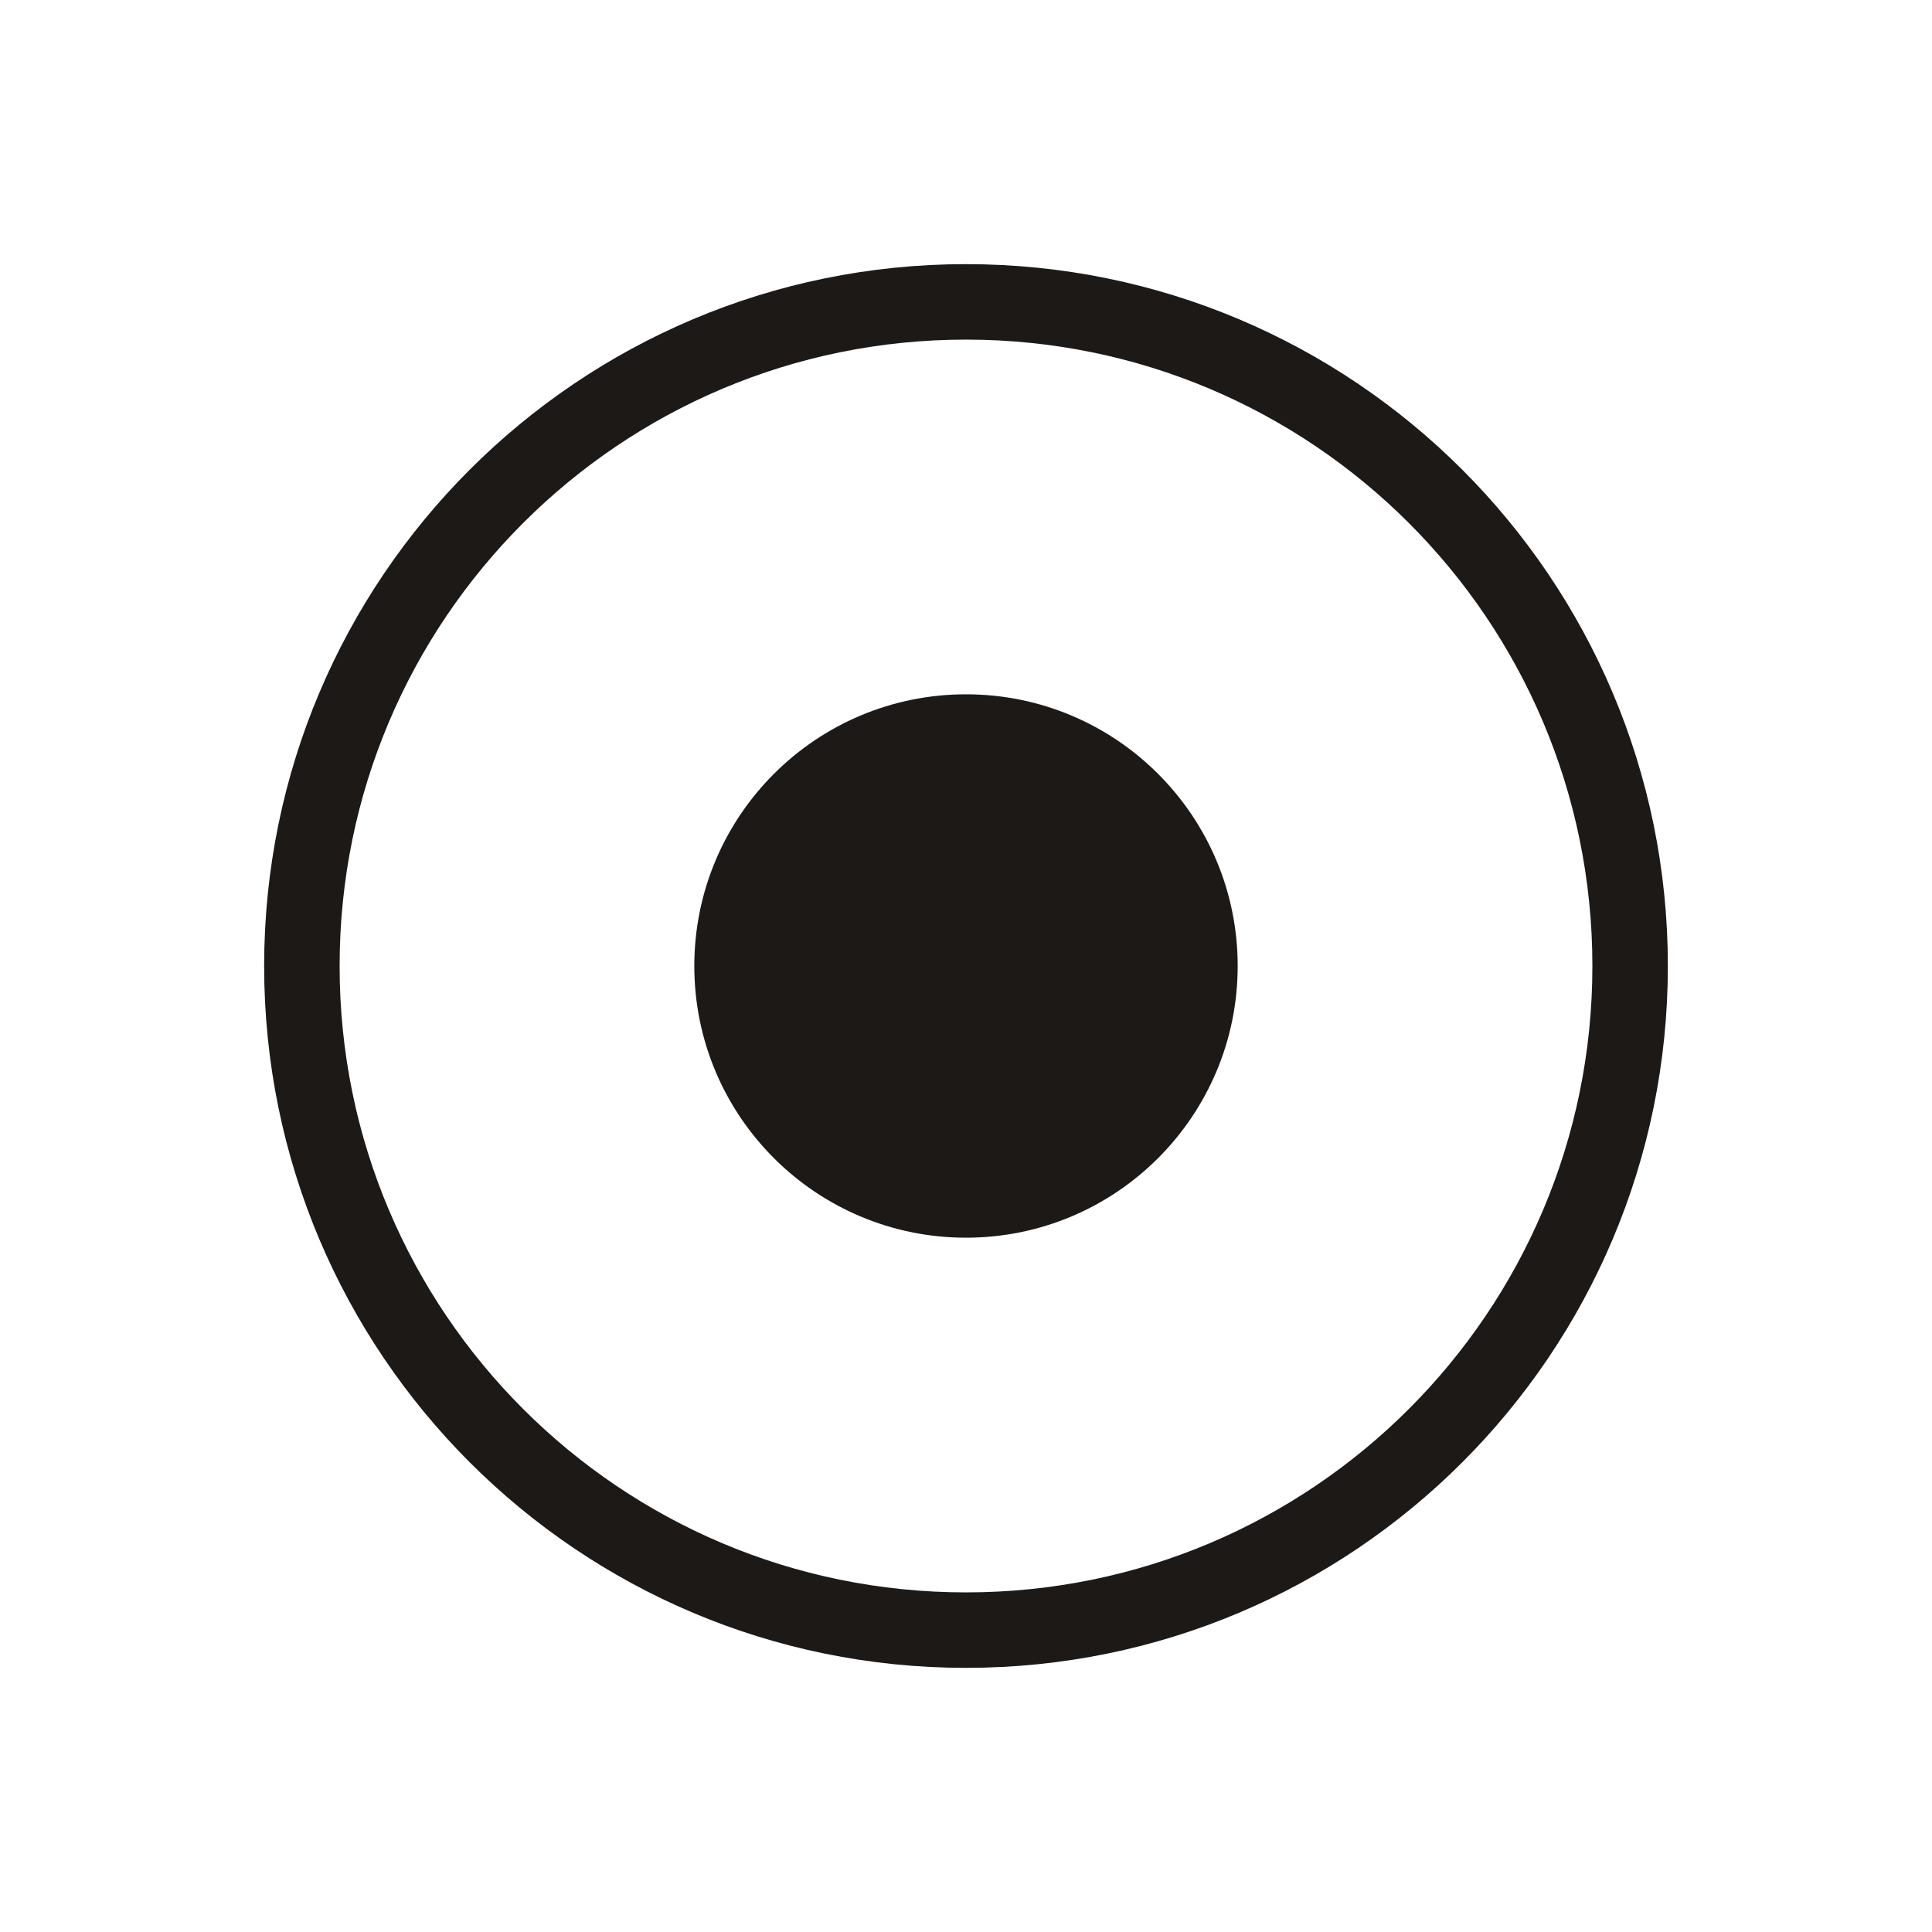
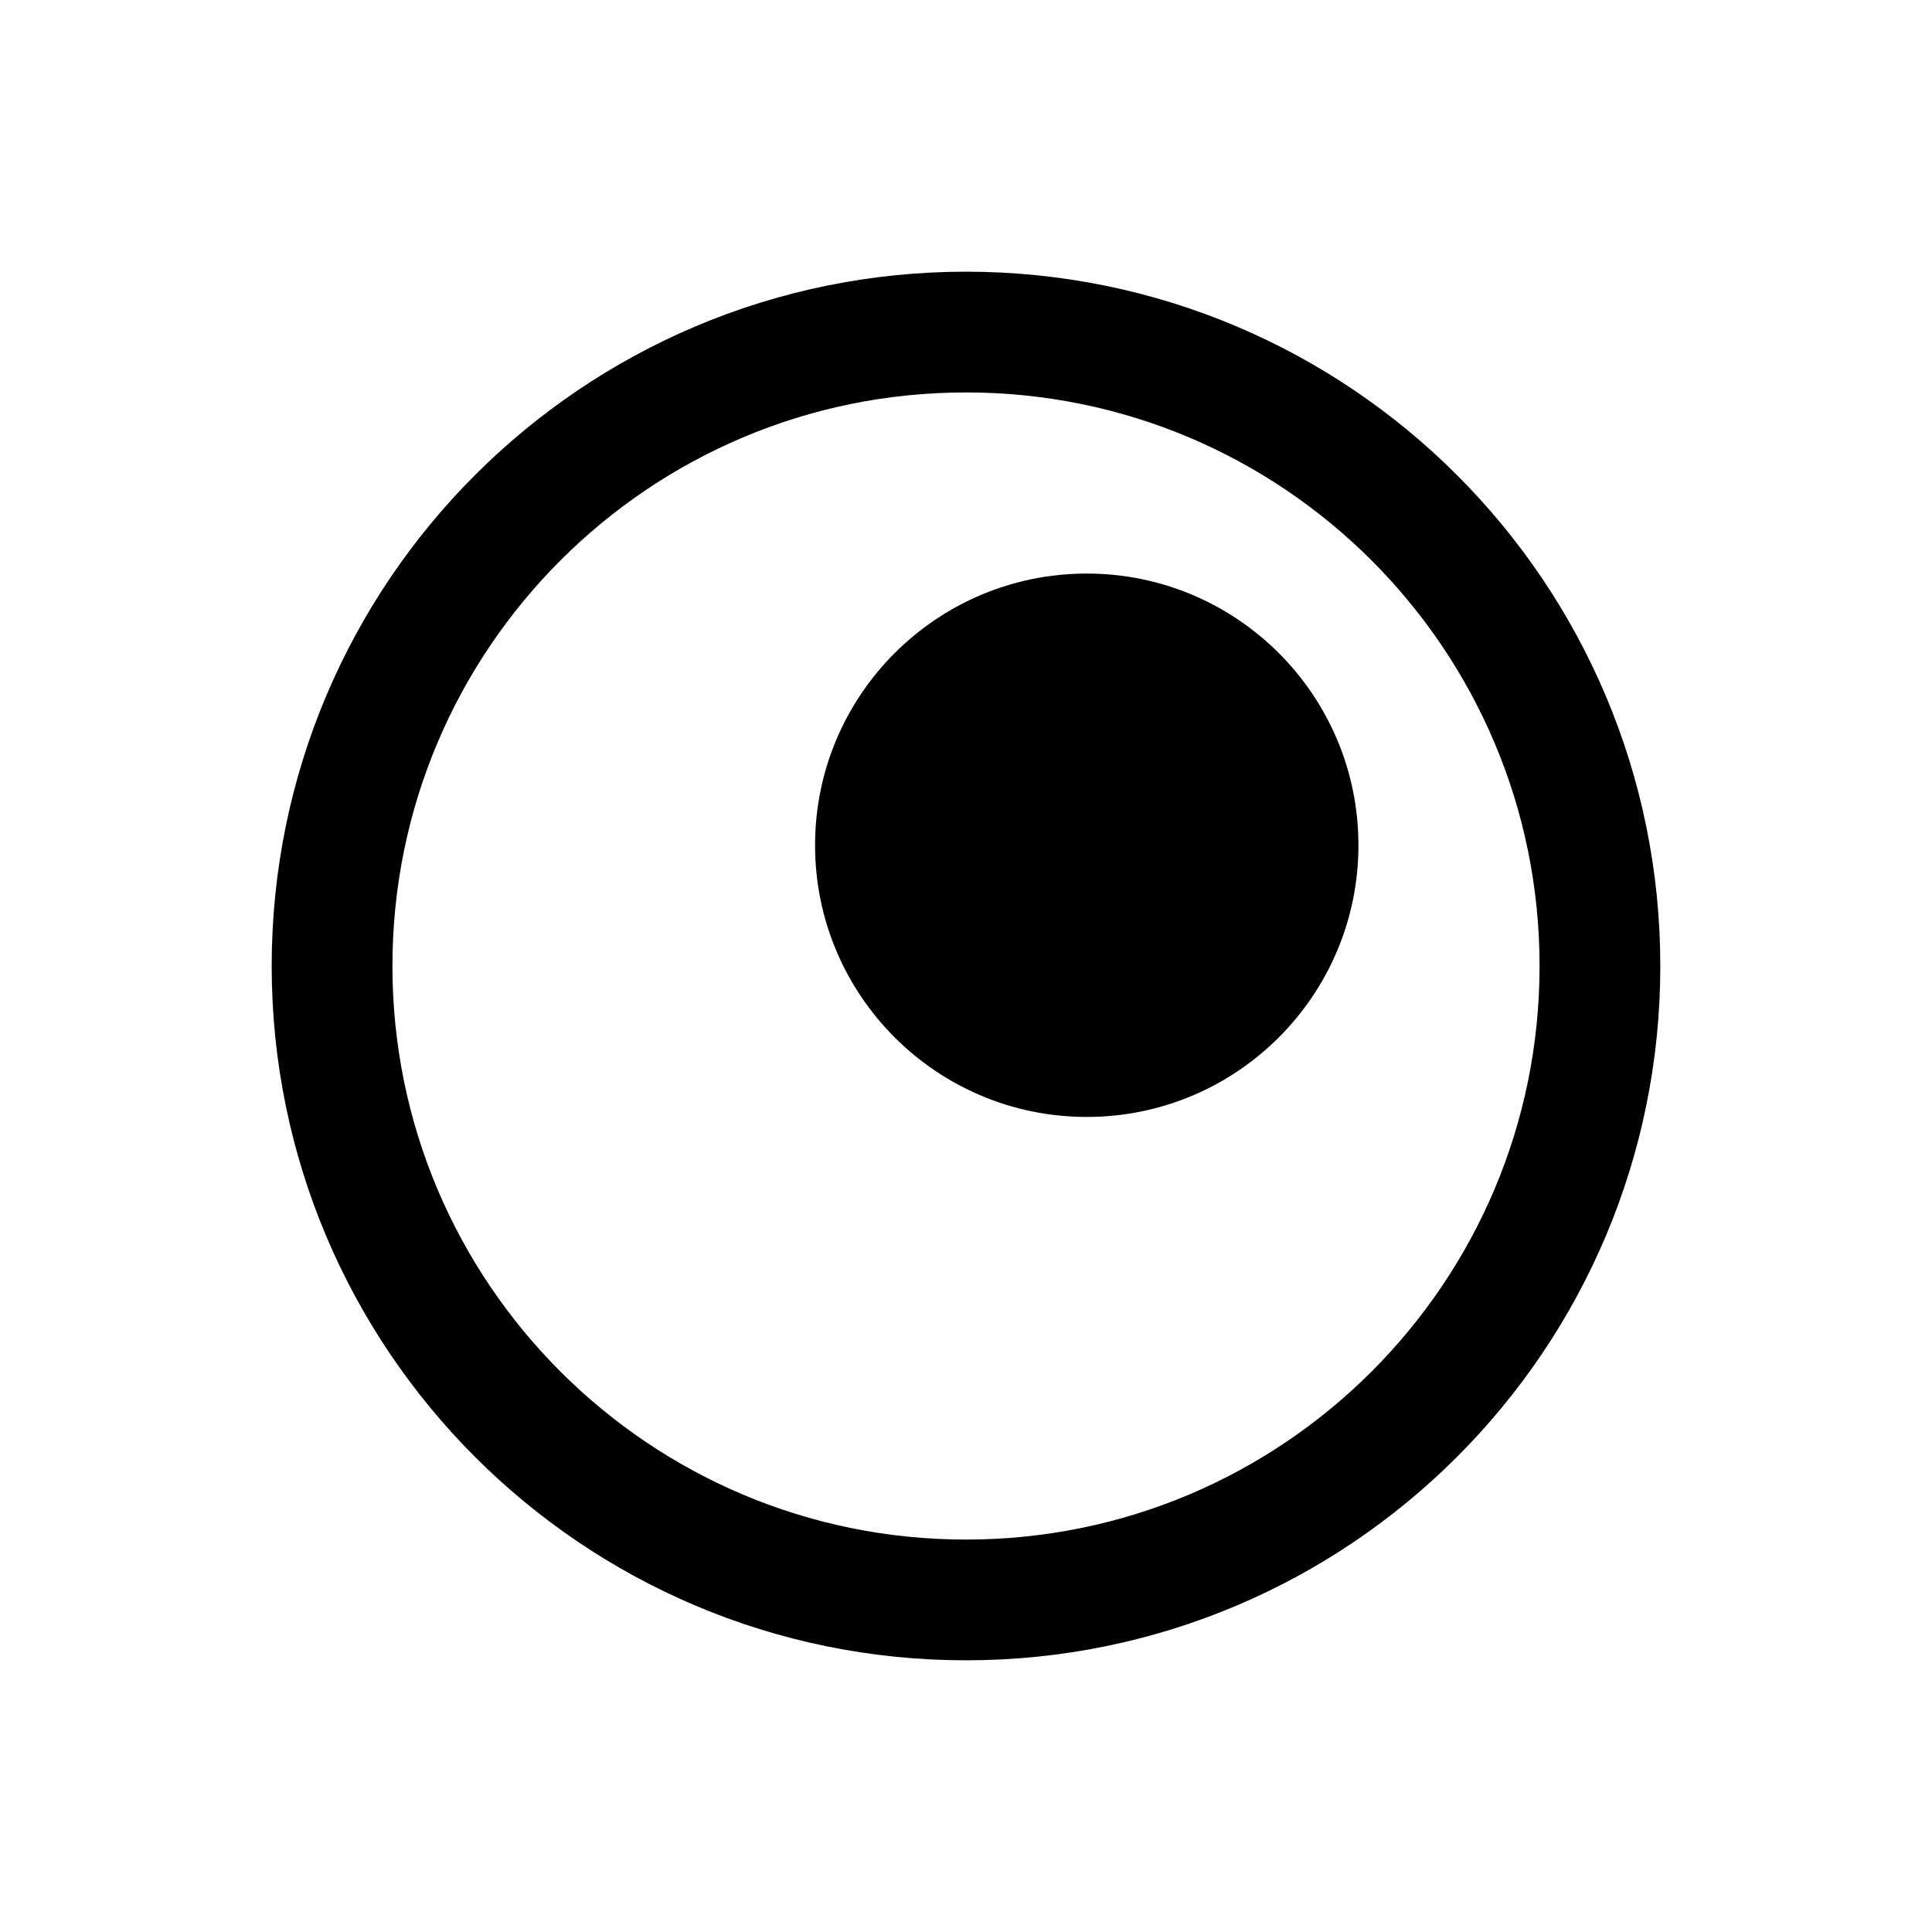
<svg xmlns="http://www.w3.org/2000/svg" viewBox="0 0 64 64">
  <rect width="64" height="64" fill="#ffffff" />
-   <circle cx="32" cy="32" r="22" fill="#ffffff" stroke="#1C1917" stroke-width="2.5" />
-   <circle cx="32" cy="32" r="9" fill="#1C1917" />
+   <circle cx="32" cy="32" r="21" fill="#ffffff" stroke="#000000" stroke-width="4" />
+   <circle cx="36" cy="28" r="9" fill="#000000" />
</svg>
